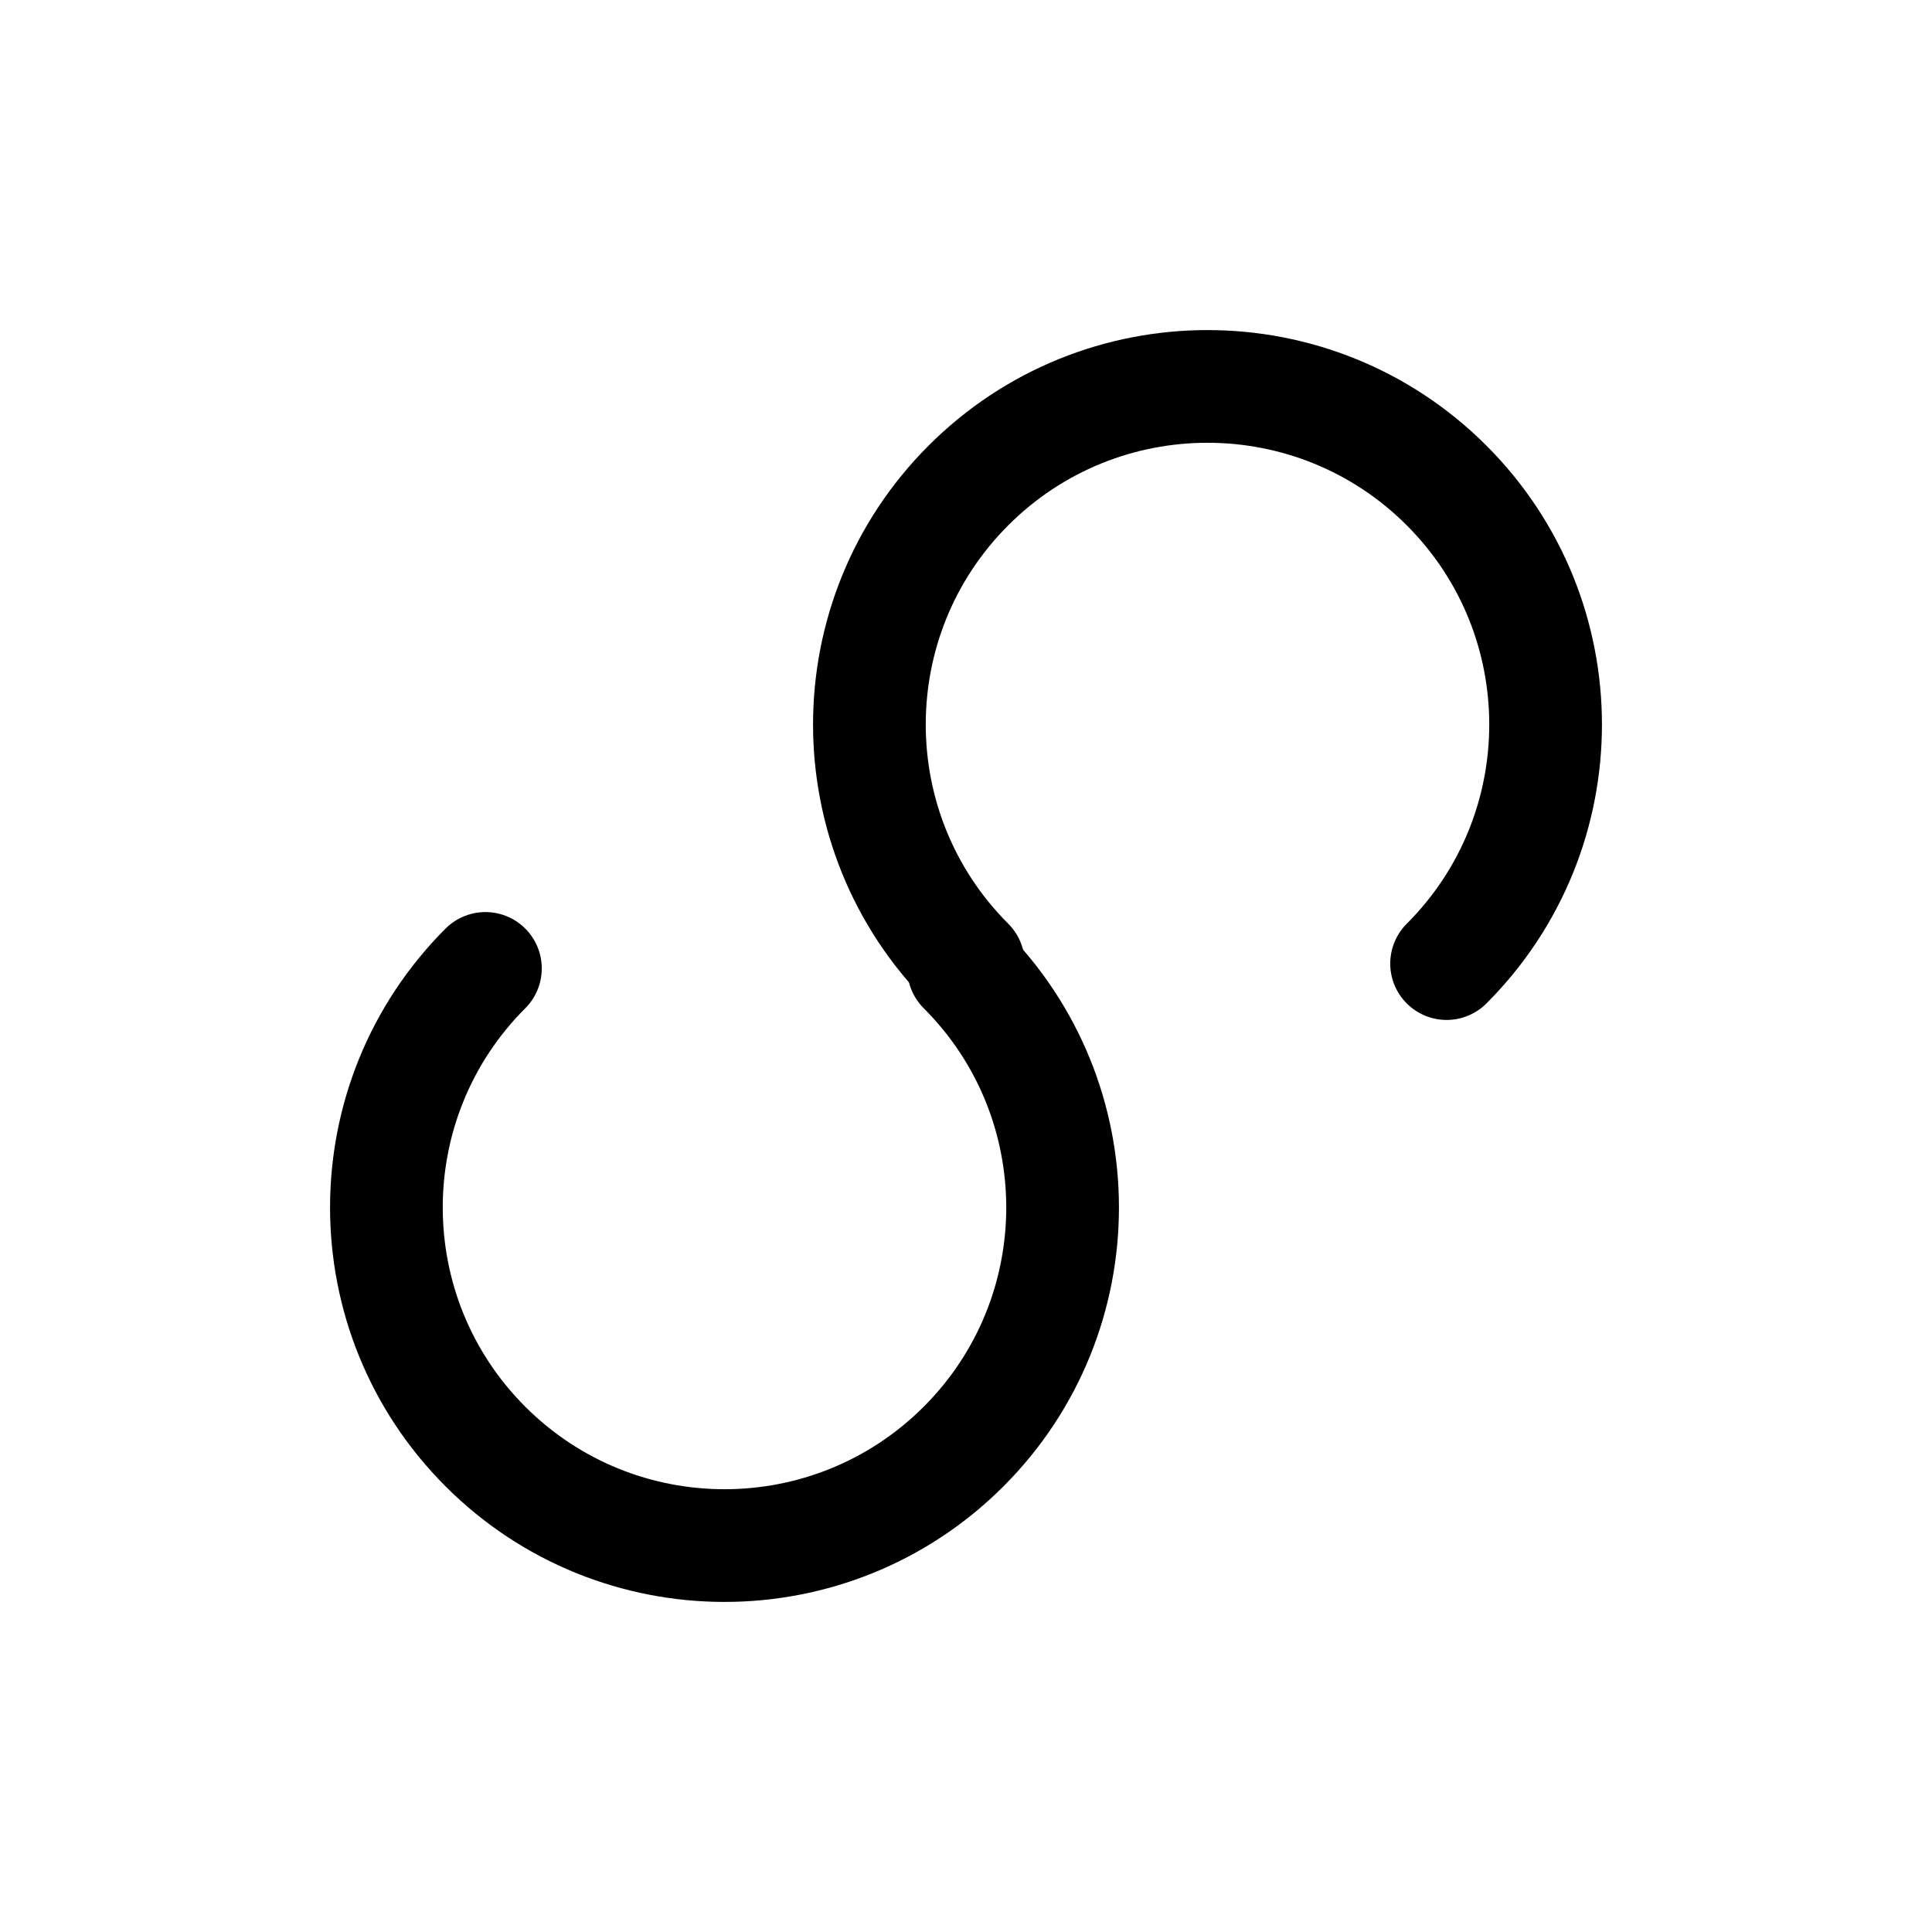
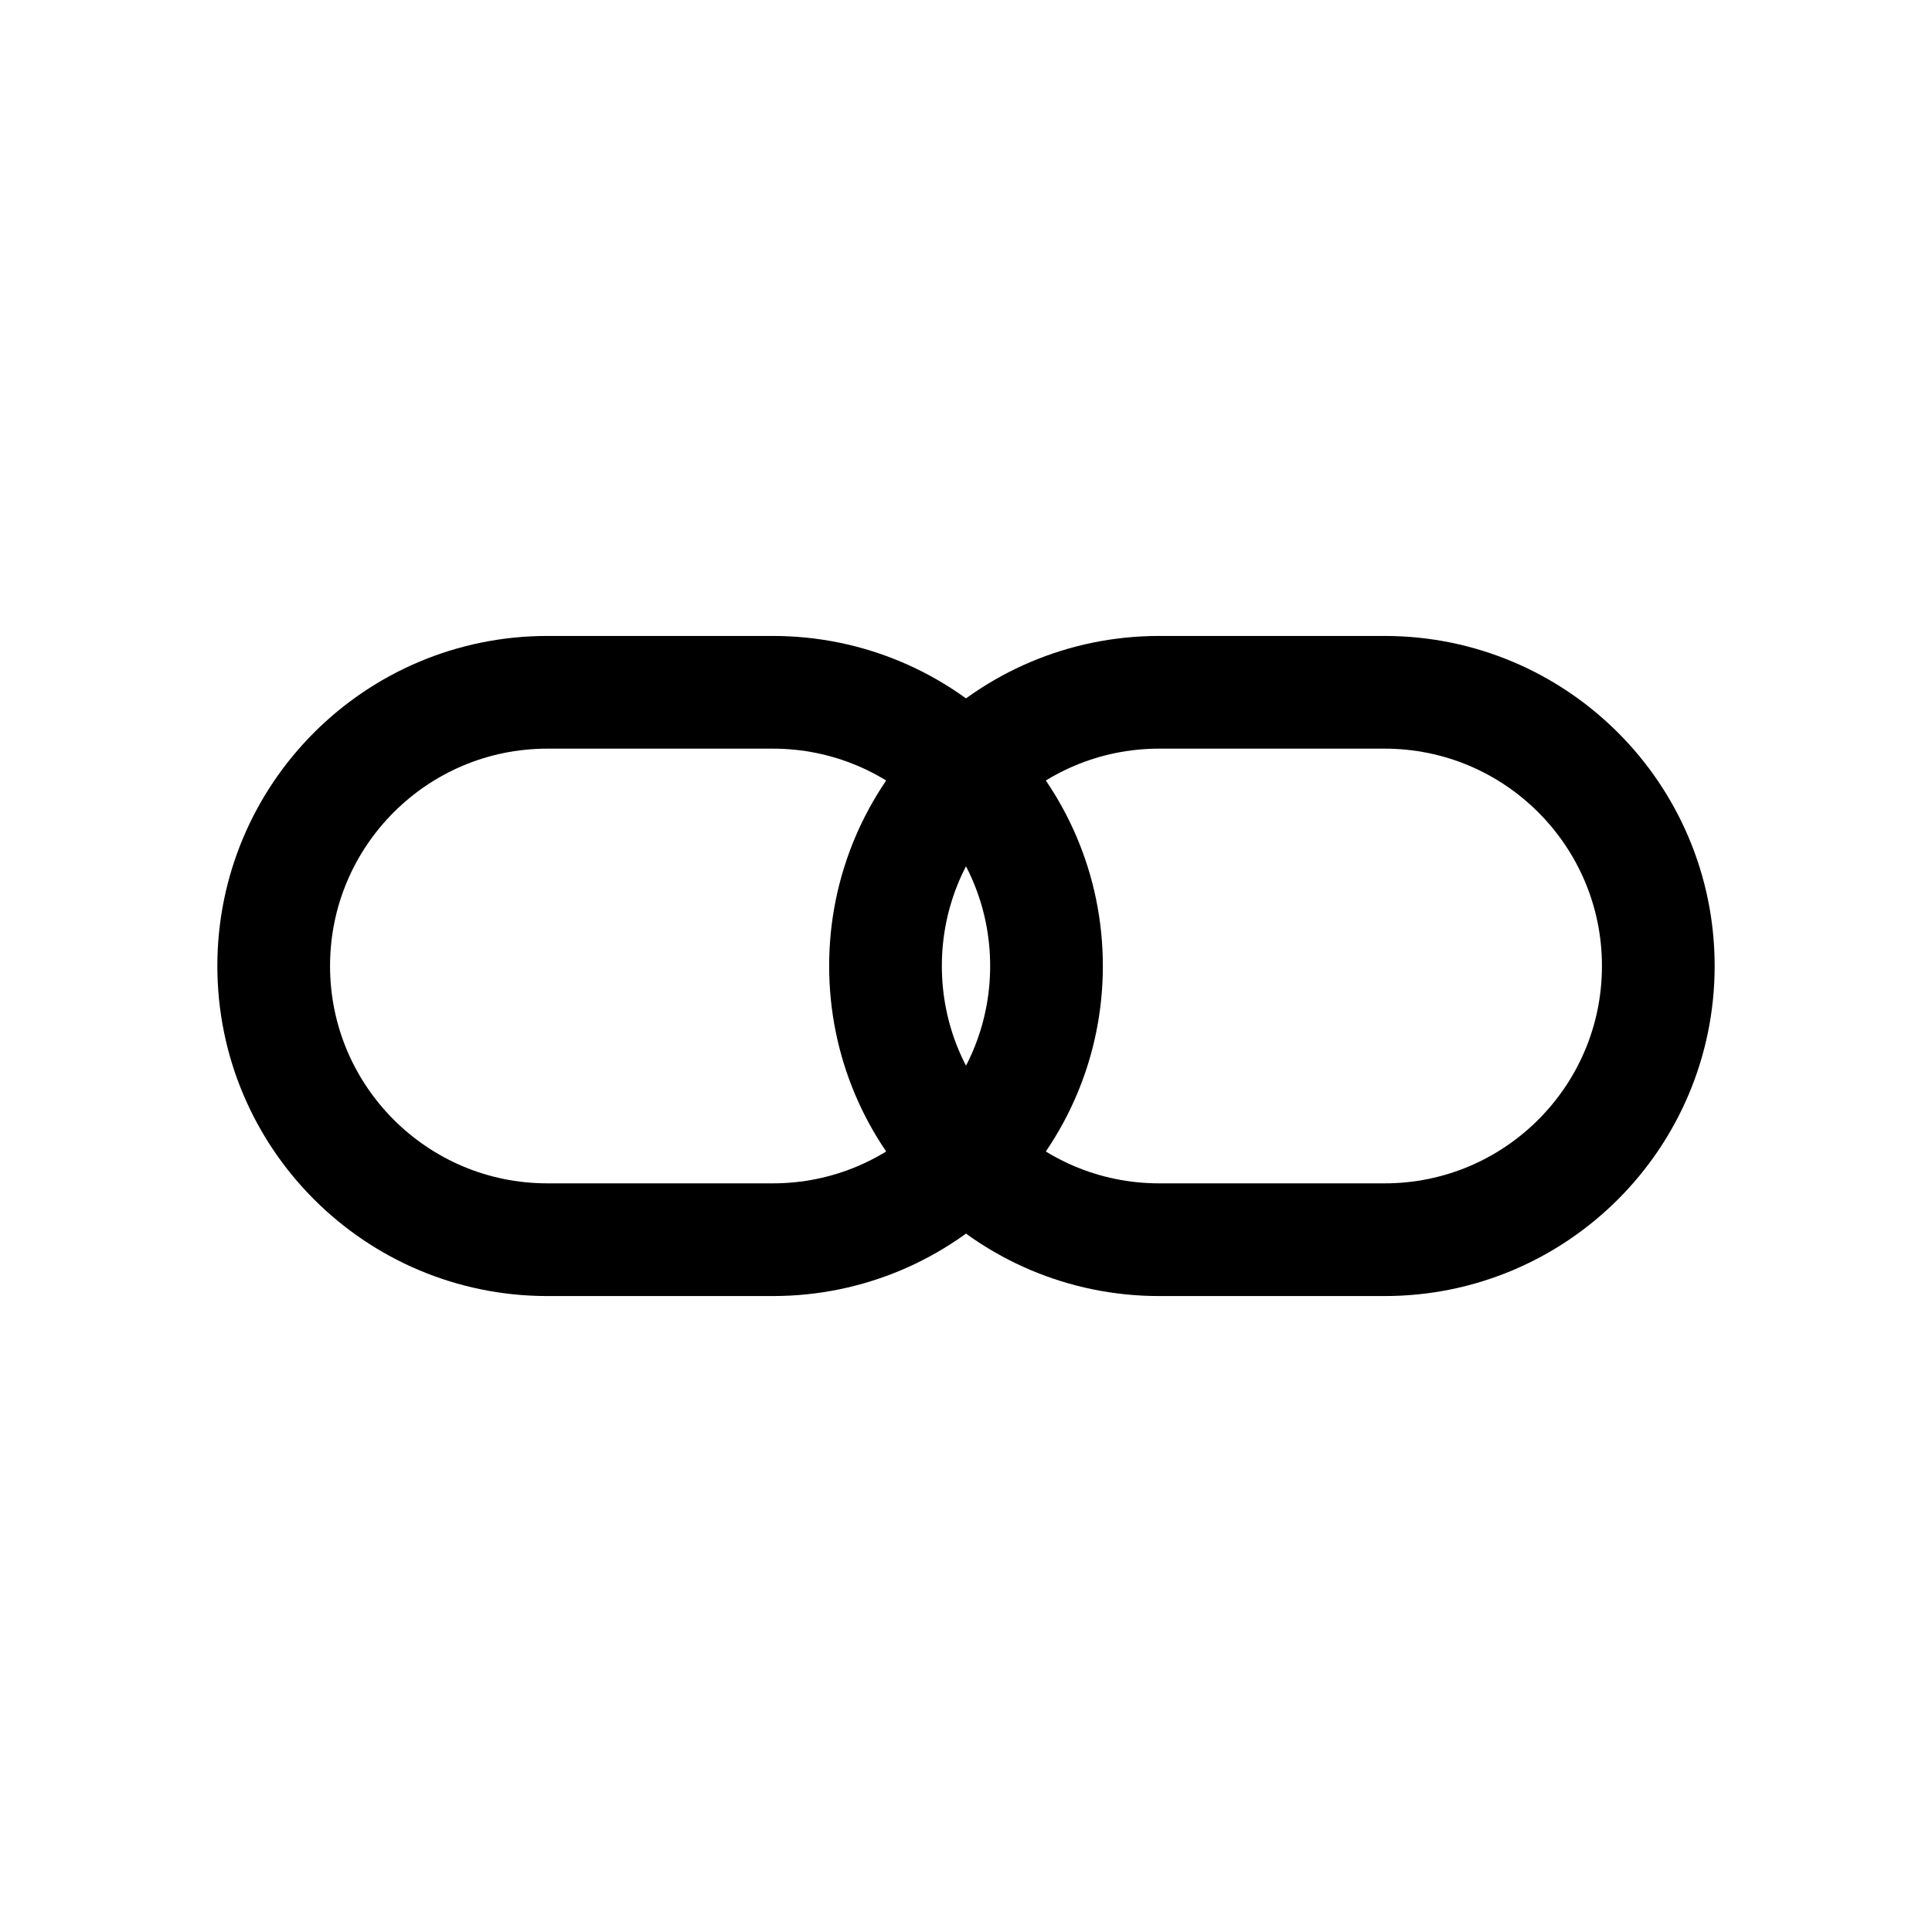
<svg xmlns="http://www.w3.org/2000/svg" viewBox="0 0 24 24" width="24" height="24" fill="none" stroke="currentColor" stroke-width="1.4" stroke-linecap="round" stroke-linejoin="round">
-   <path d="M11.97,12.03A4.2,4.2 0 1,1 6.03,12.03" />
-   <path d="M12.03,11.97A4.2,4.2 0 1,1 17.97,11.97" />
+   <path d="M6.8,8.6L9.6,8.6A3.4,3.4 0 0,1 13,12L13,12A3.4,3.4 0 0,1 9.6,15.4L6.8,15.4A3.4,3.4 0 0,1 3.4,12L3.4,12A3.4,3.4 0 0,1 6.8,8.6Z" />
+   <path d="M14.4,8.6L17.2,8.6A3.4,3.4 0 0,1 20.6,12L20.6,12A3.4,3.4 0 0,1 17.2,15.4L14.4,15.4A3.4,3.4 0 0,1 11,12L11,12A3.4,3.4 0 0,1 14.4,8.6Z" />
</svg>
